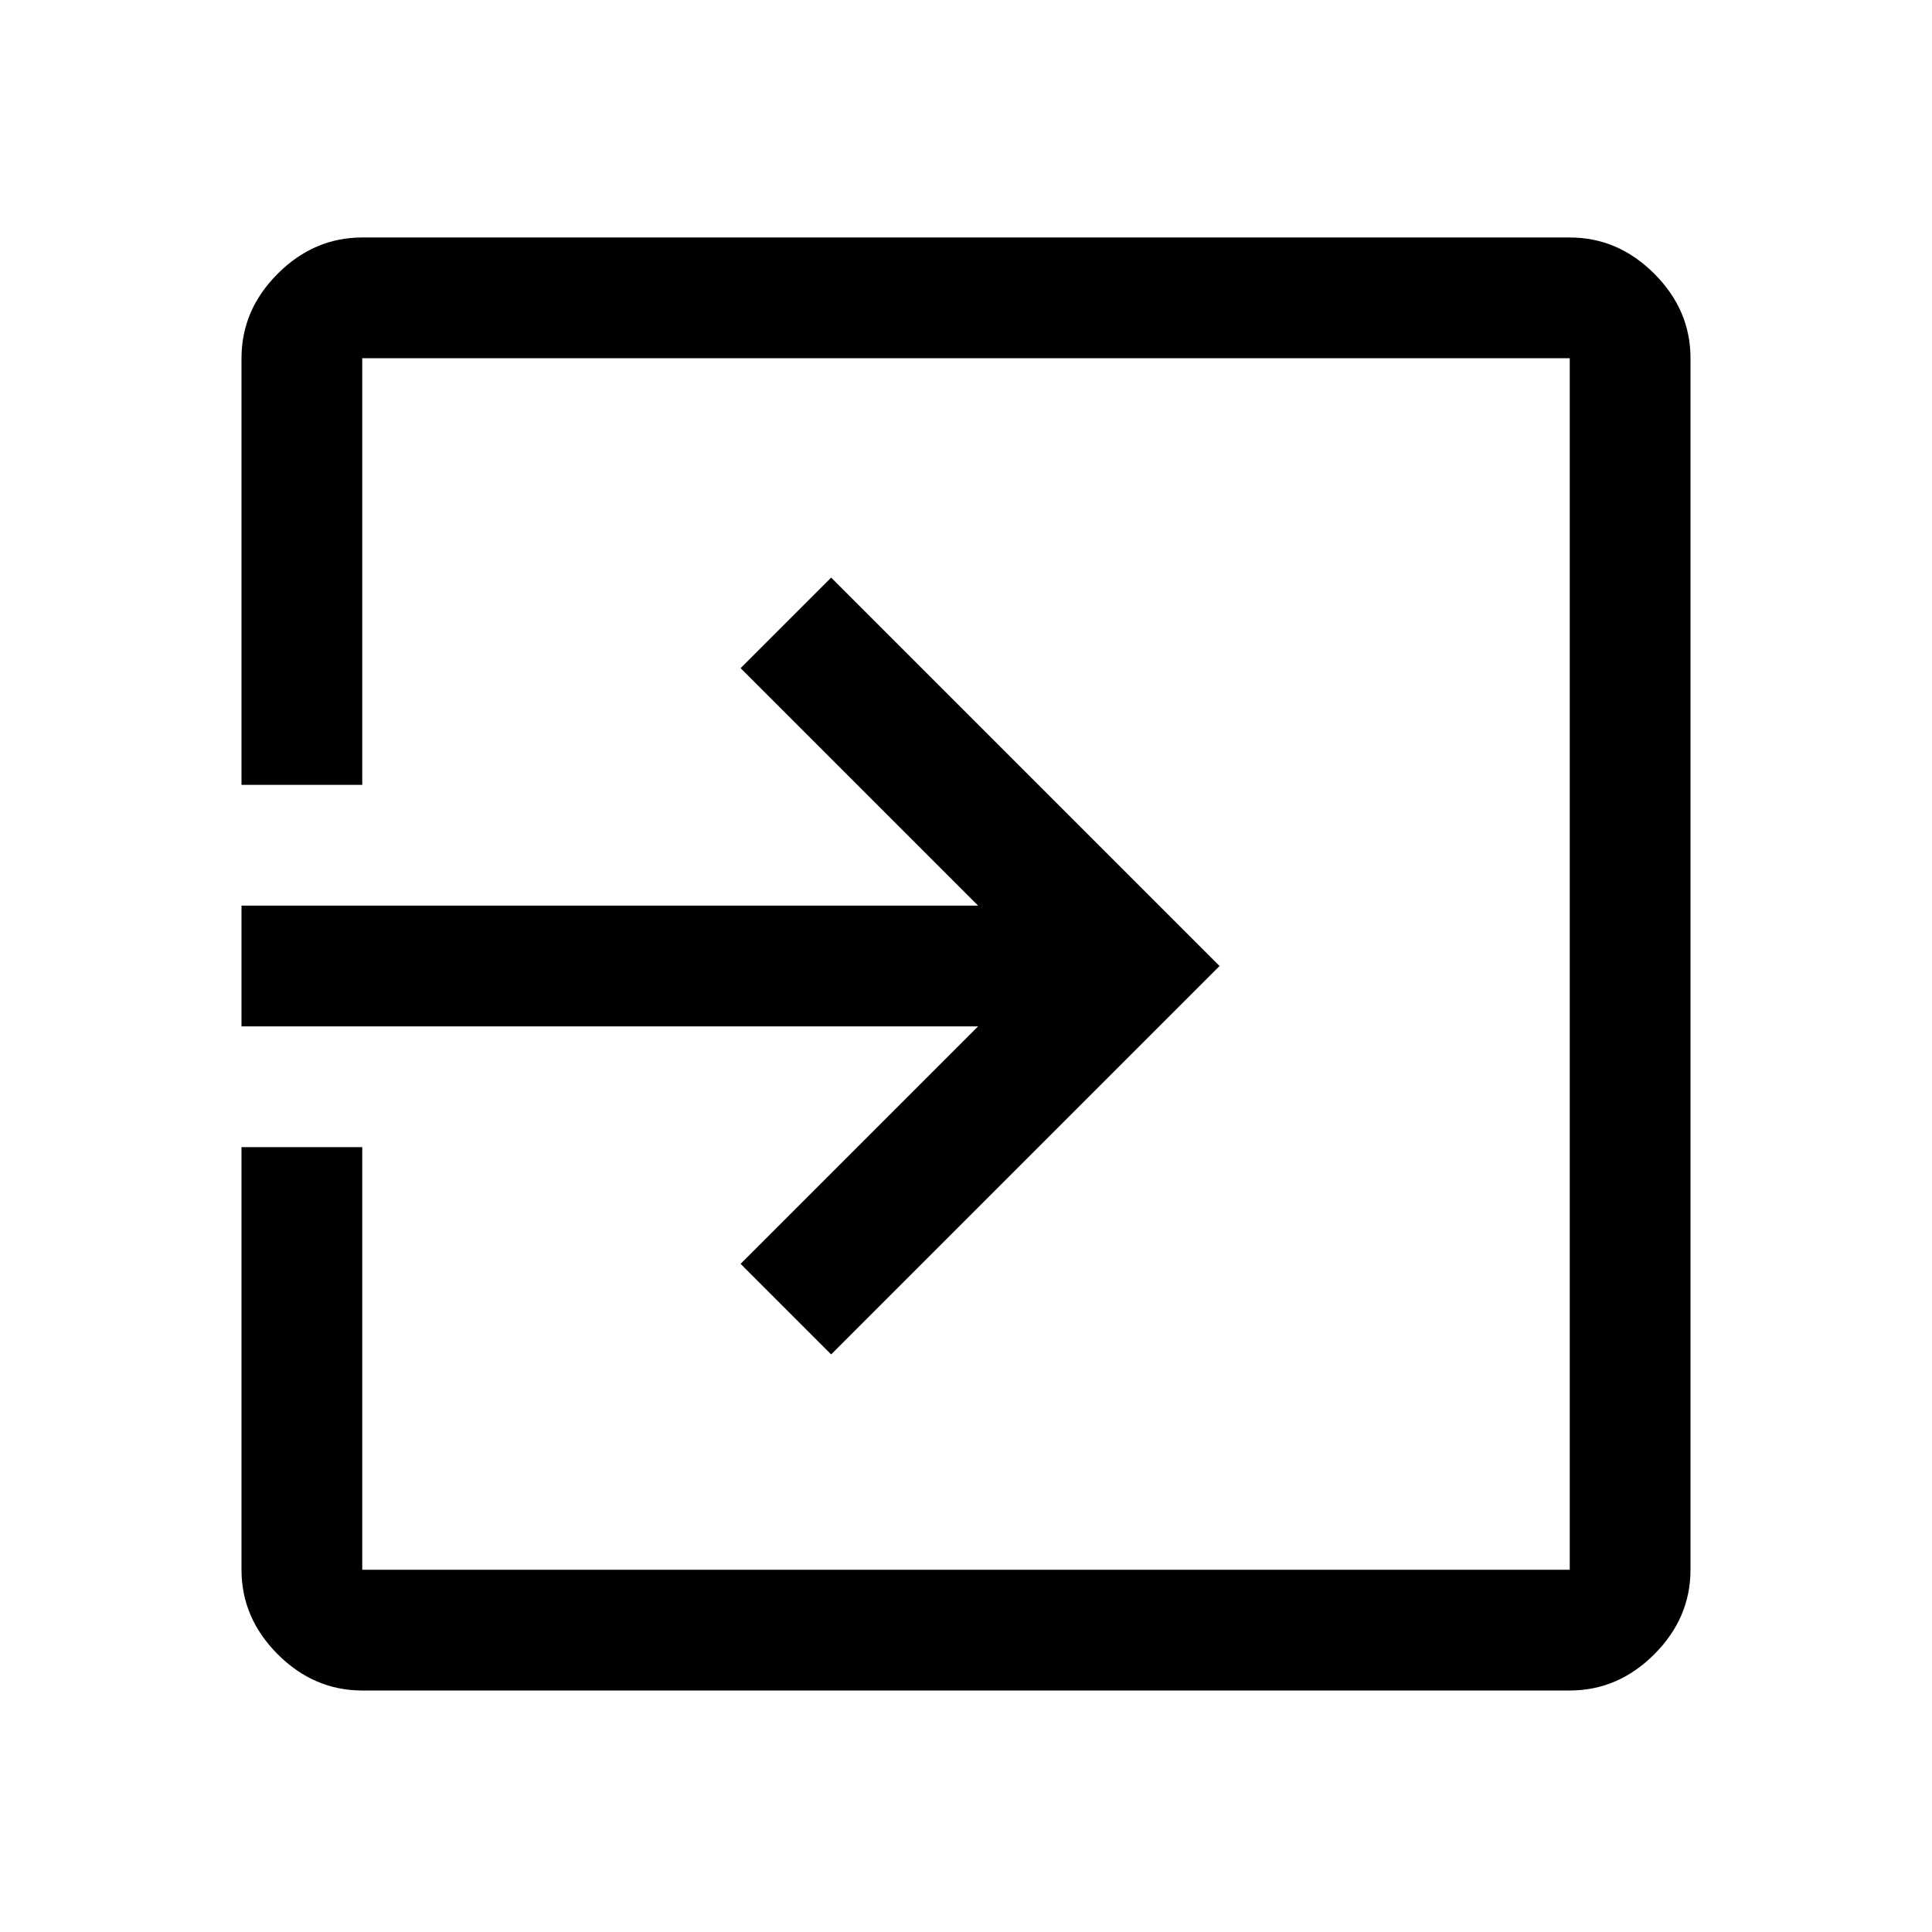
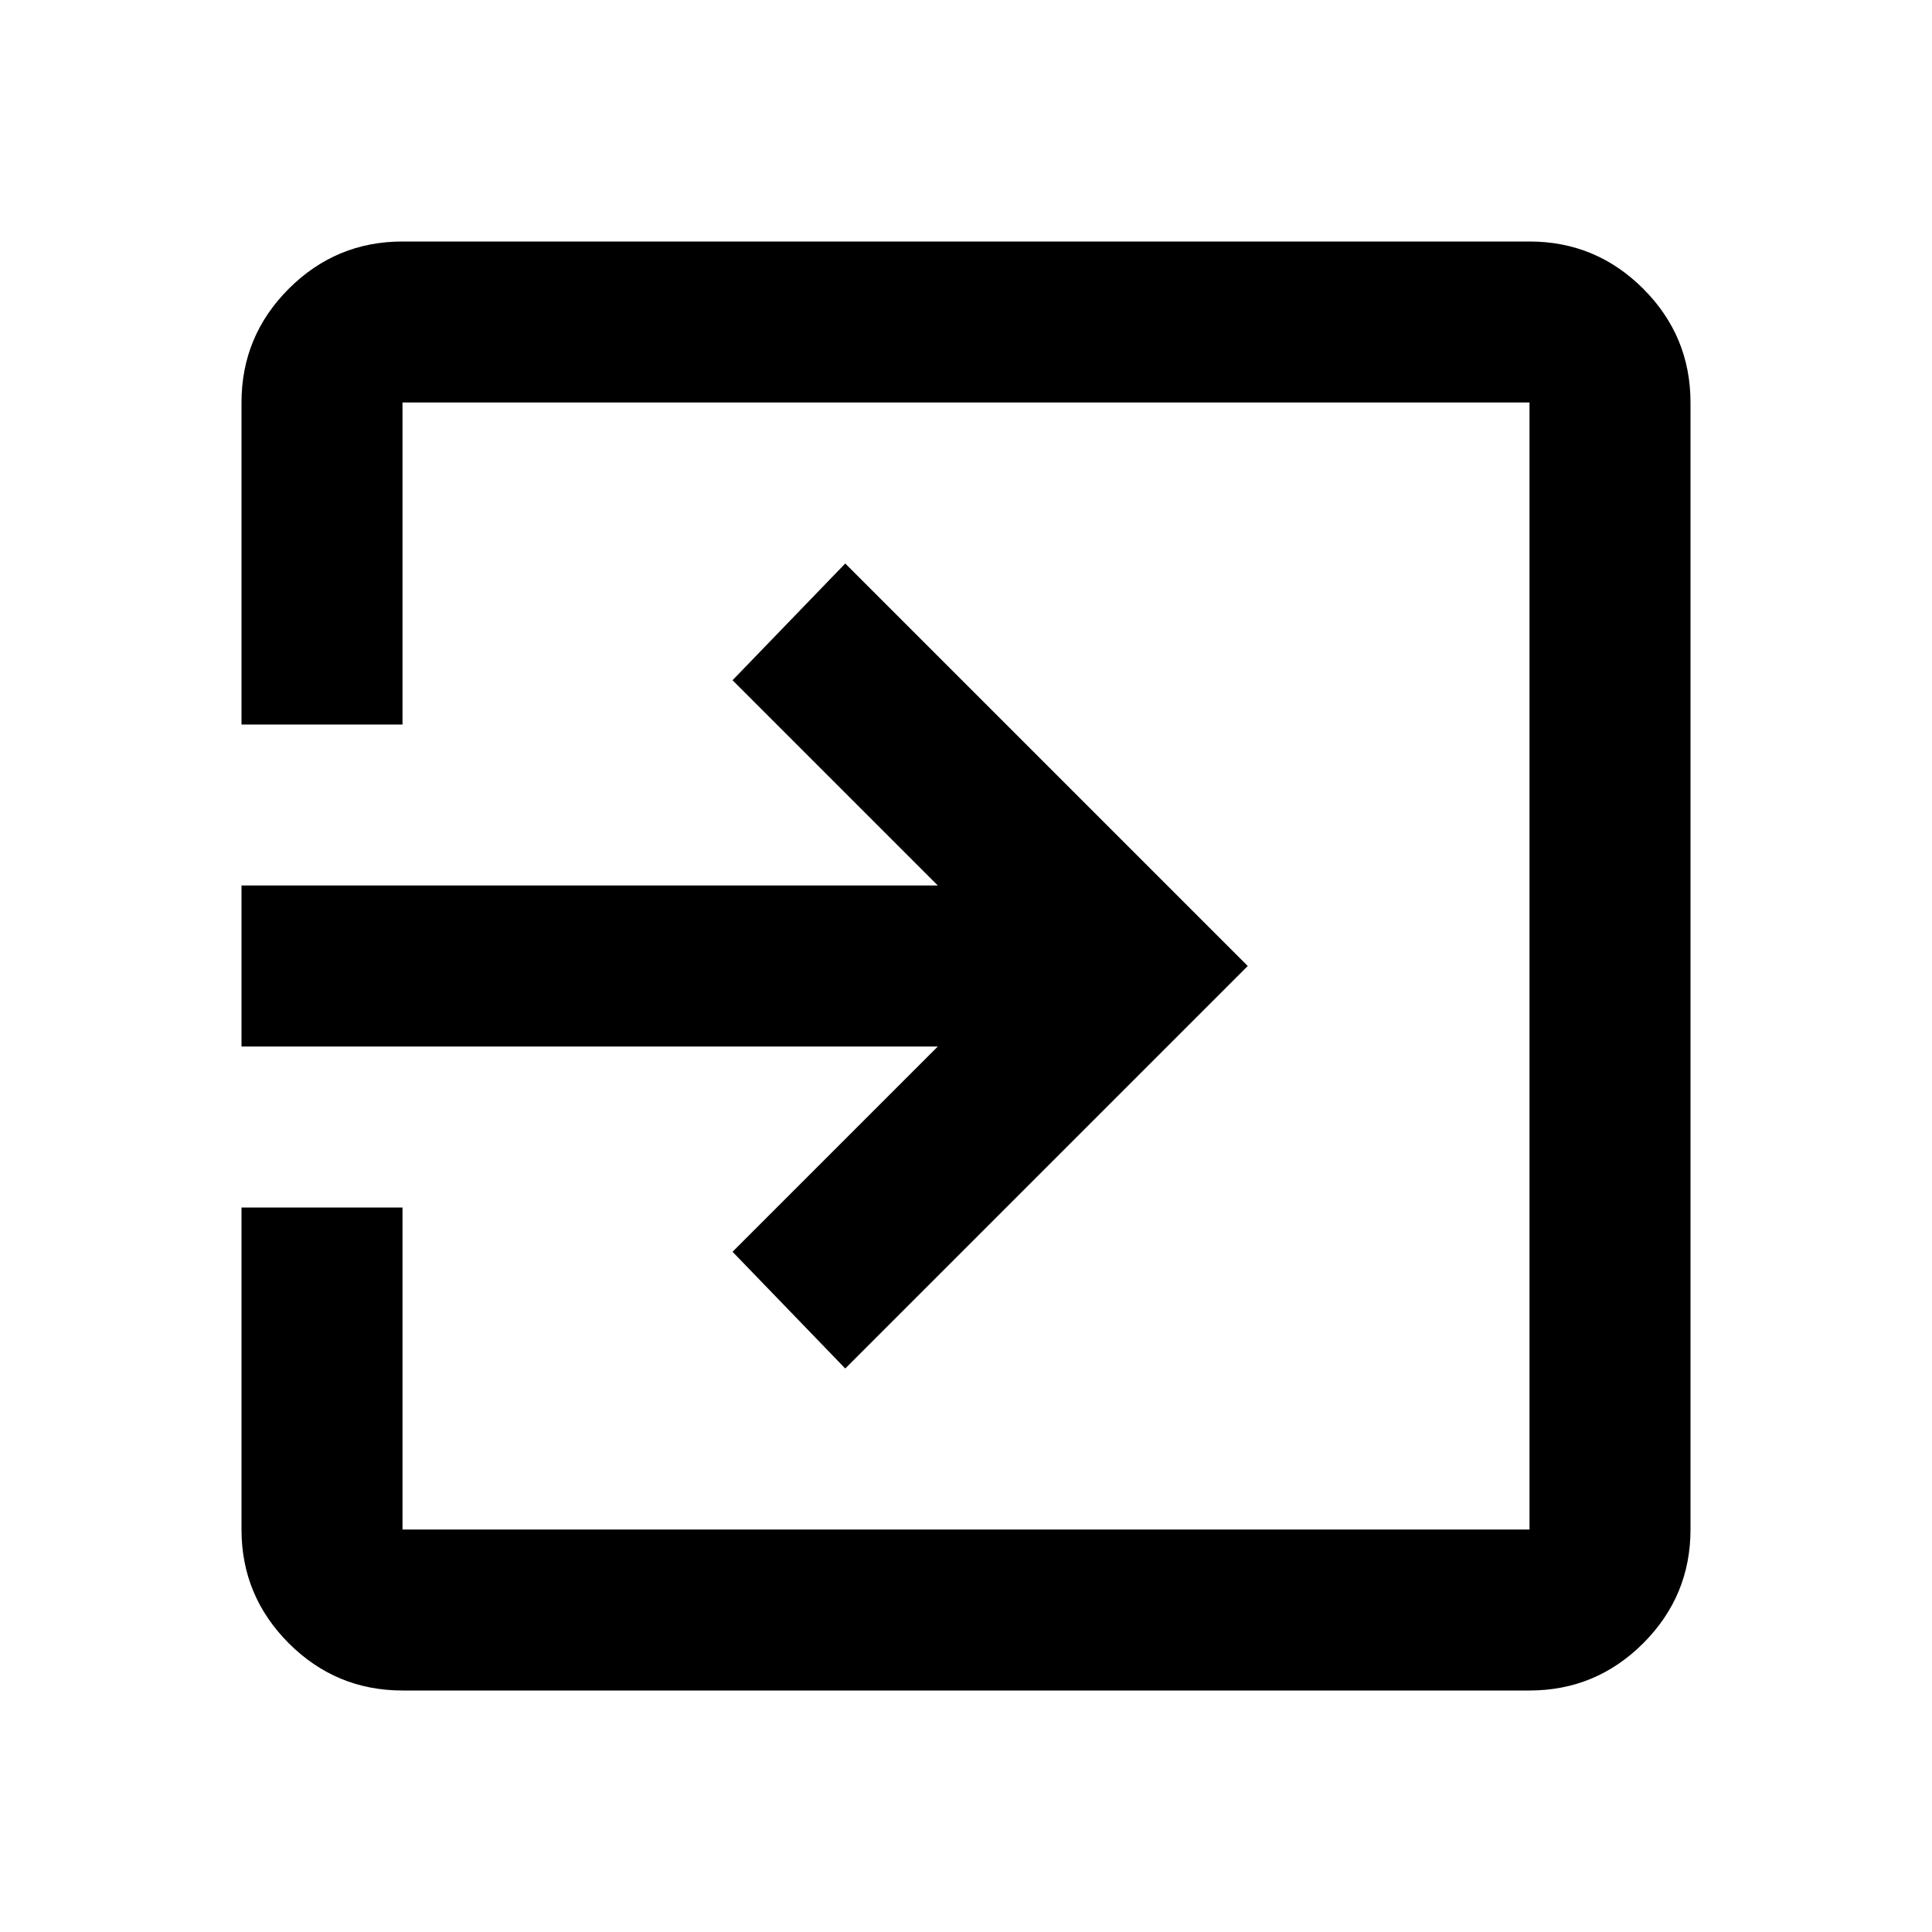
- <svg xmlns="http://www.w3.org/2000/svg" height="48" width="48">
-   <path d="M9 42q-1.2 0-2.1-.9Q6 40.2 6 39V28.5h3V39h30V8.9H9v10.6H6V8.9q0-1.2.9-2.1.9-.9 2.1-.9h30q1.2 0 2.1.9.9.9.9 2.1V39q0 1.2-.9 2.1-.9.9-2.1.9Zm11.65-8.35L18.4 31.4l5.9-5.9H6v-3h18.3l-5.9-5.9 2.25-2.25L30.3 24Z" />
+ <svg xmlns="http://www.w3.org/2000/svg" height="24" width="24">
+   <path d="M5 21q-.825 0-1.413-.587Q3 19.825 3 19v-4h2v4h14V5H5v4H3V5q0-.825.587-1.413Q4.175 3 5 3h14q.825 0 1.413.587Q21 4.175 21 5v14q0 .825-.587 1.413Q19.825 21 19 21Zm5.5-4-1.4-1.45L11.65 13H3v-2h8.65L9.1 8.45 10.5 7l5 5Z" />
</svg>
